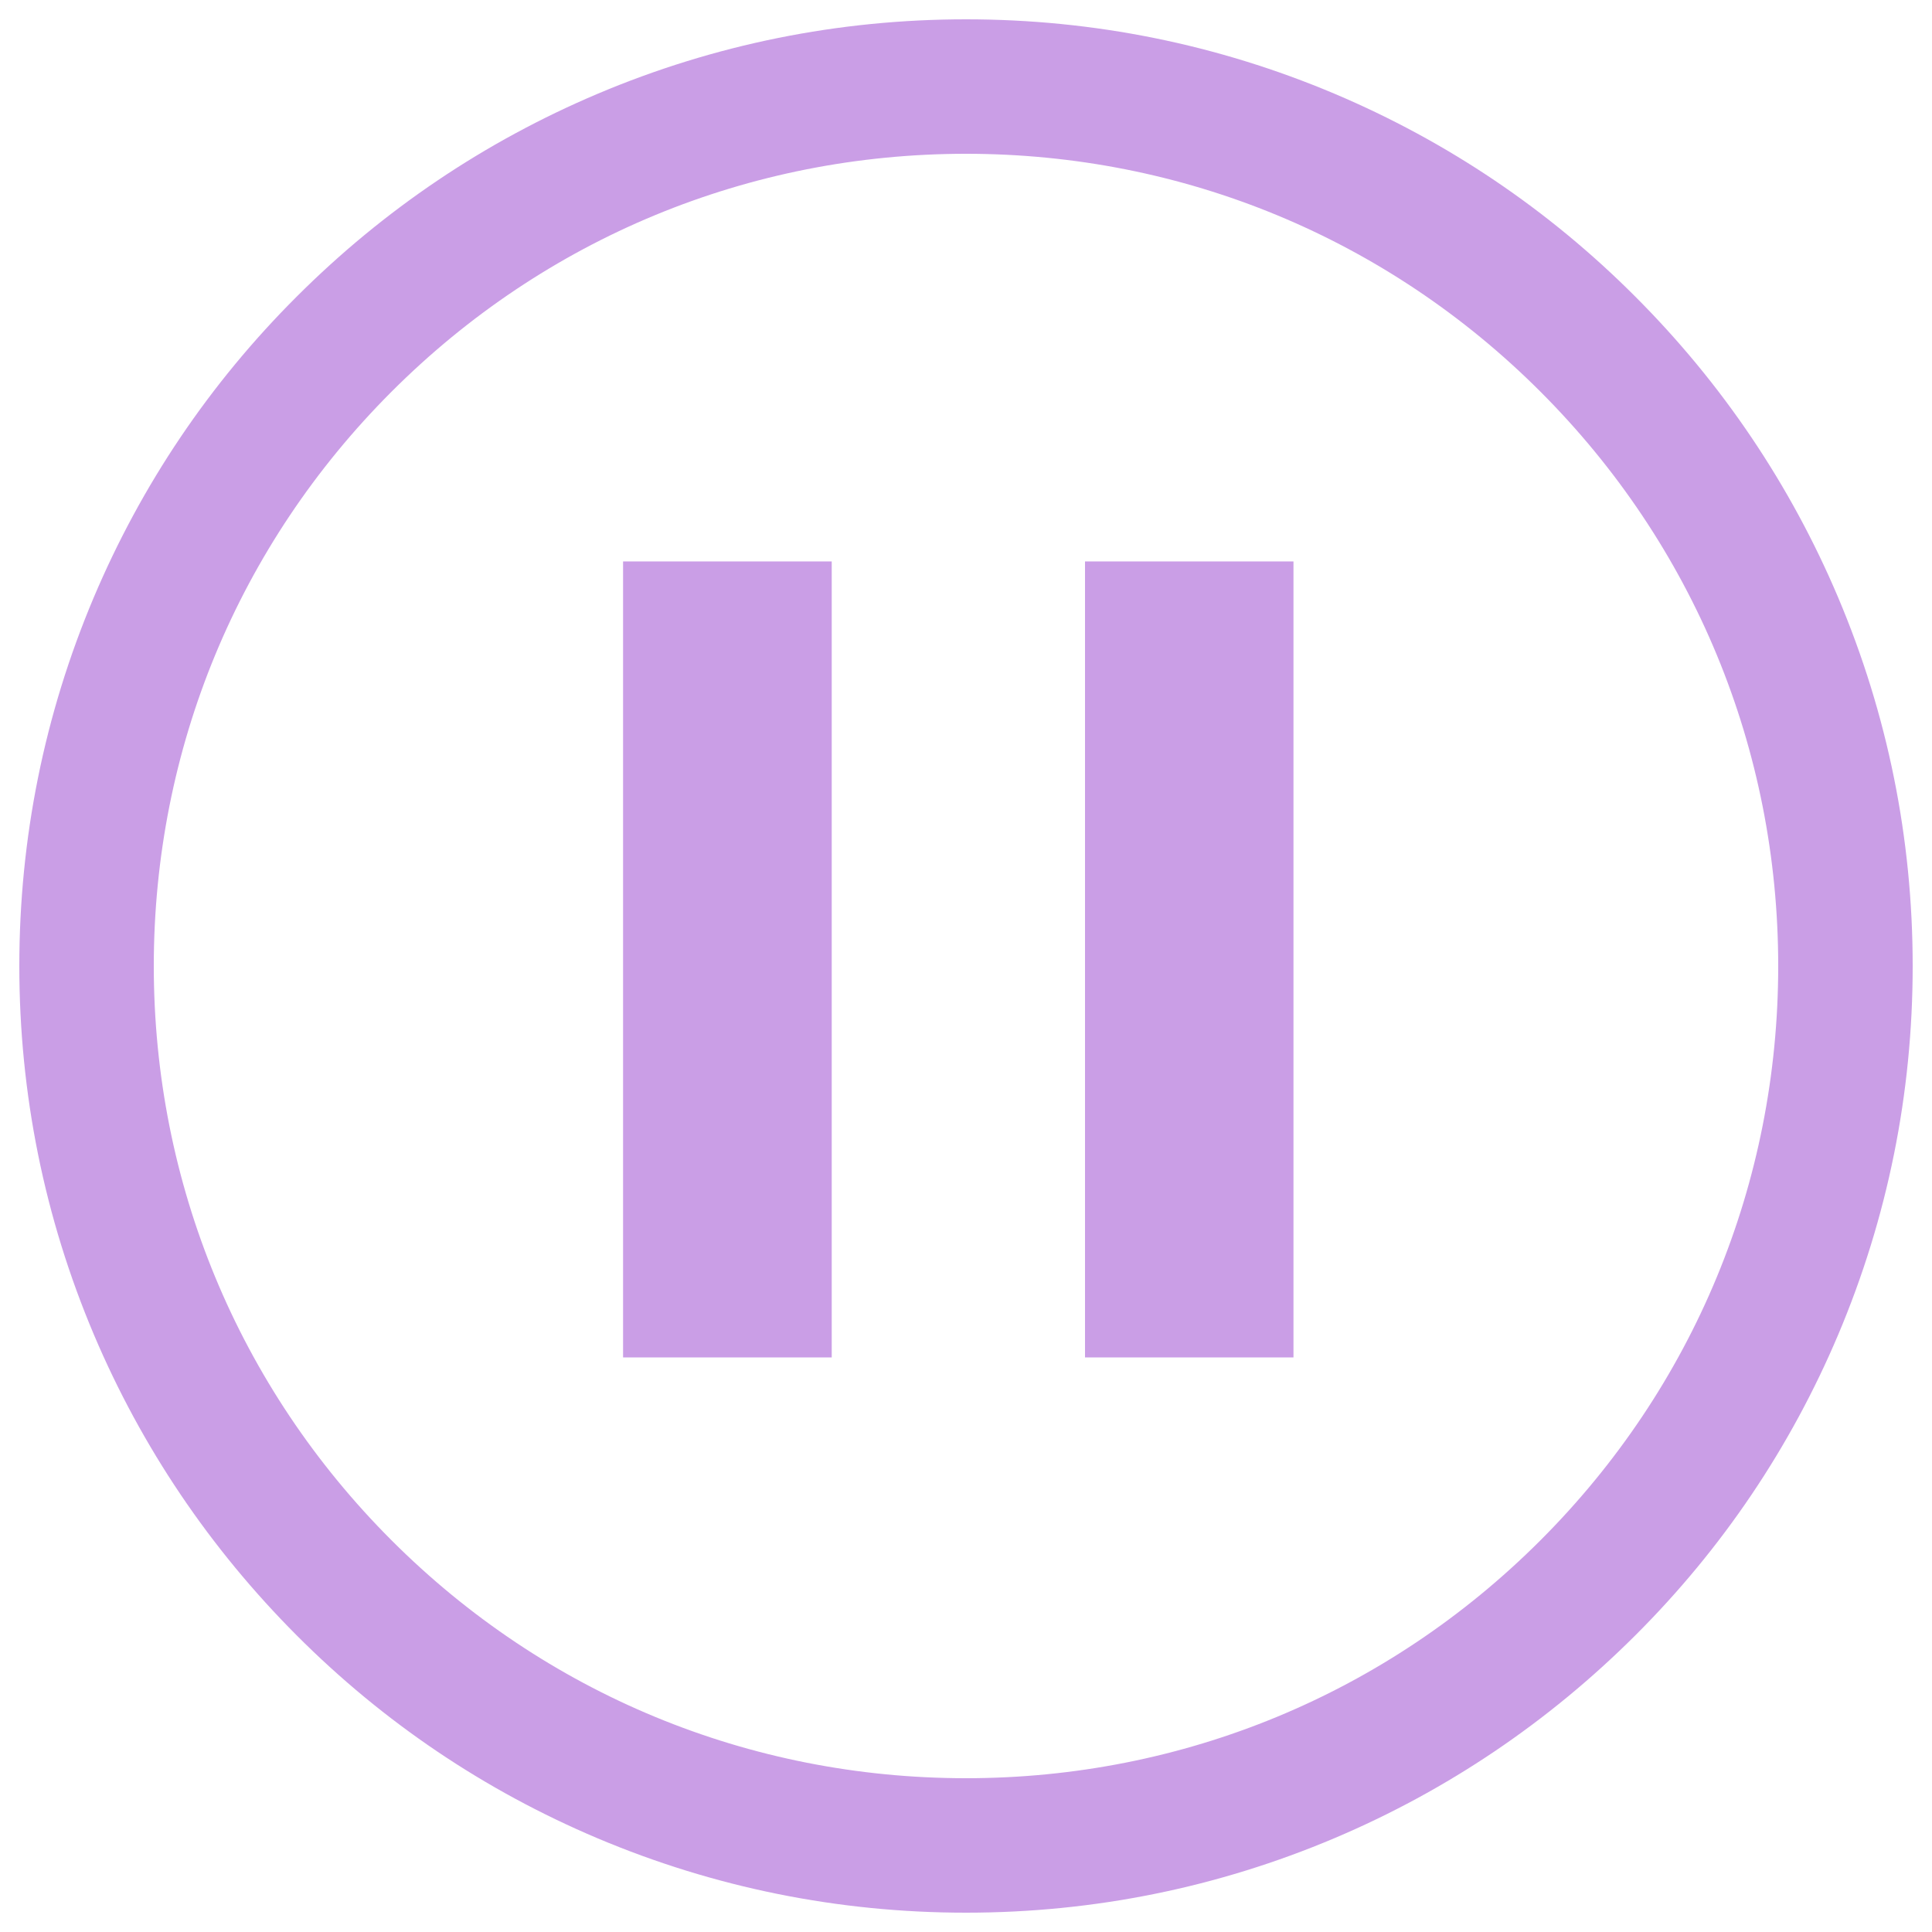
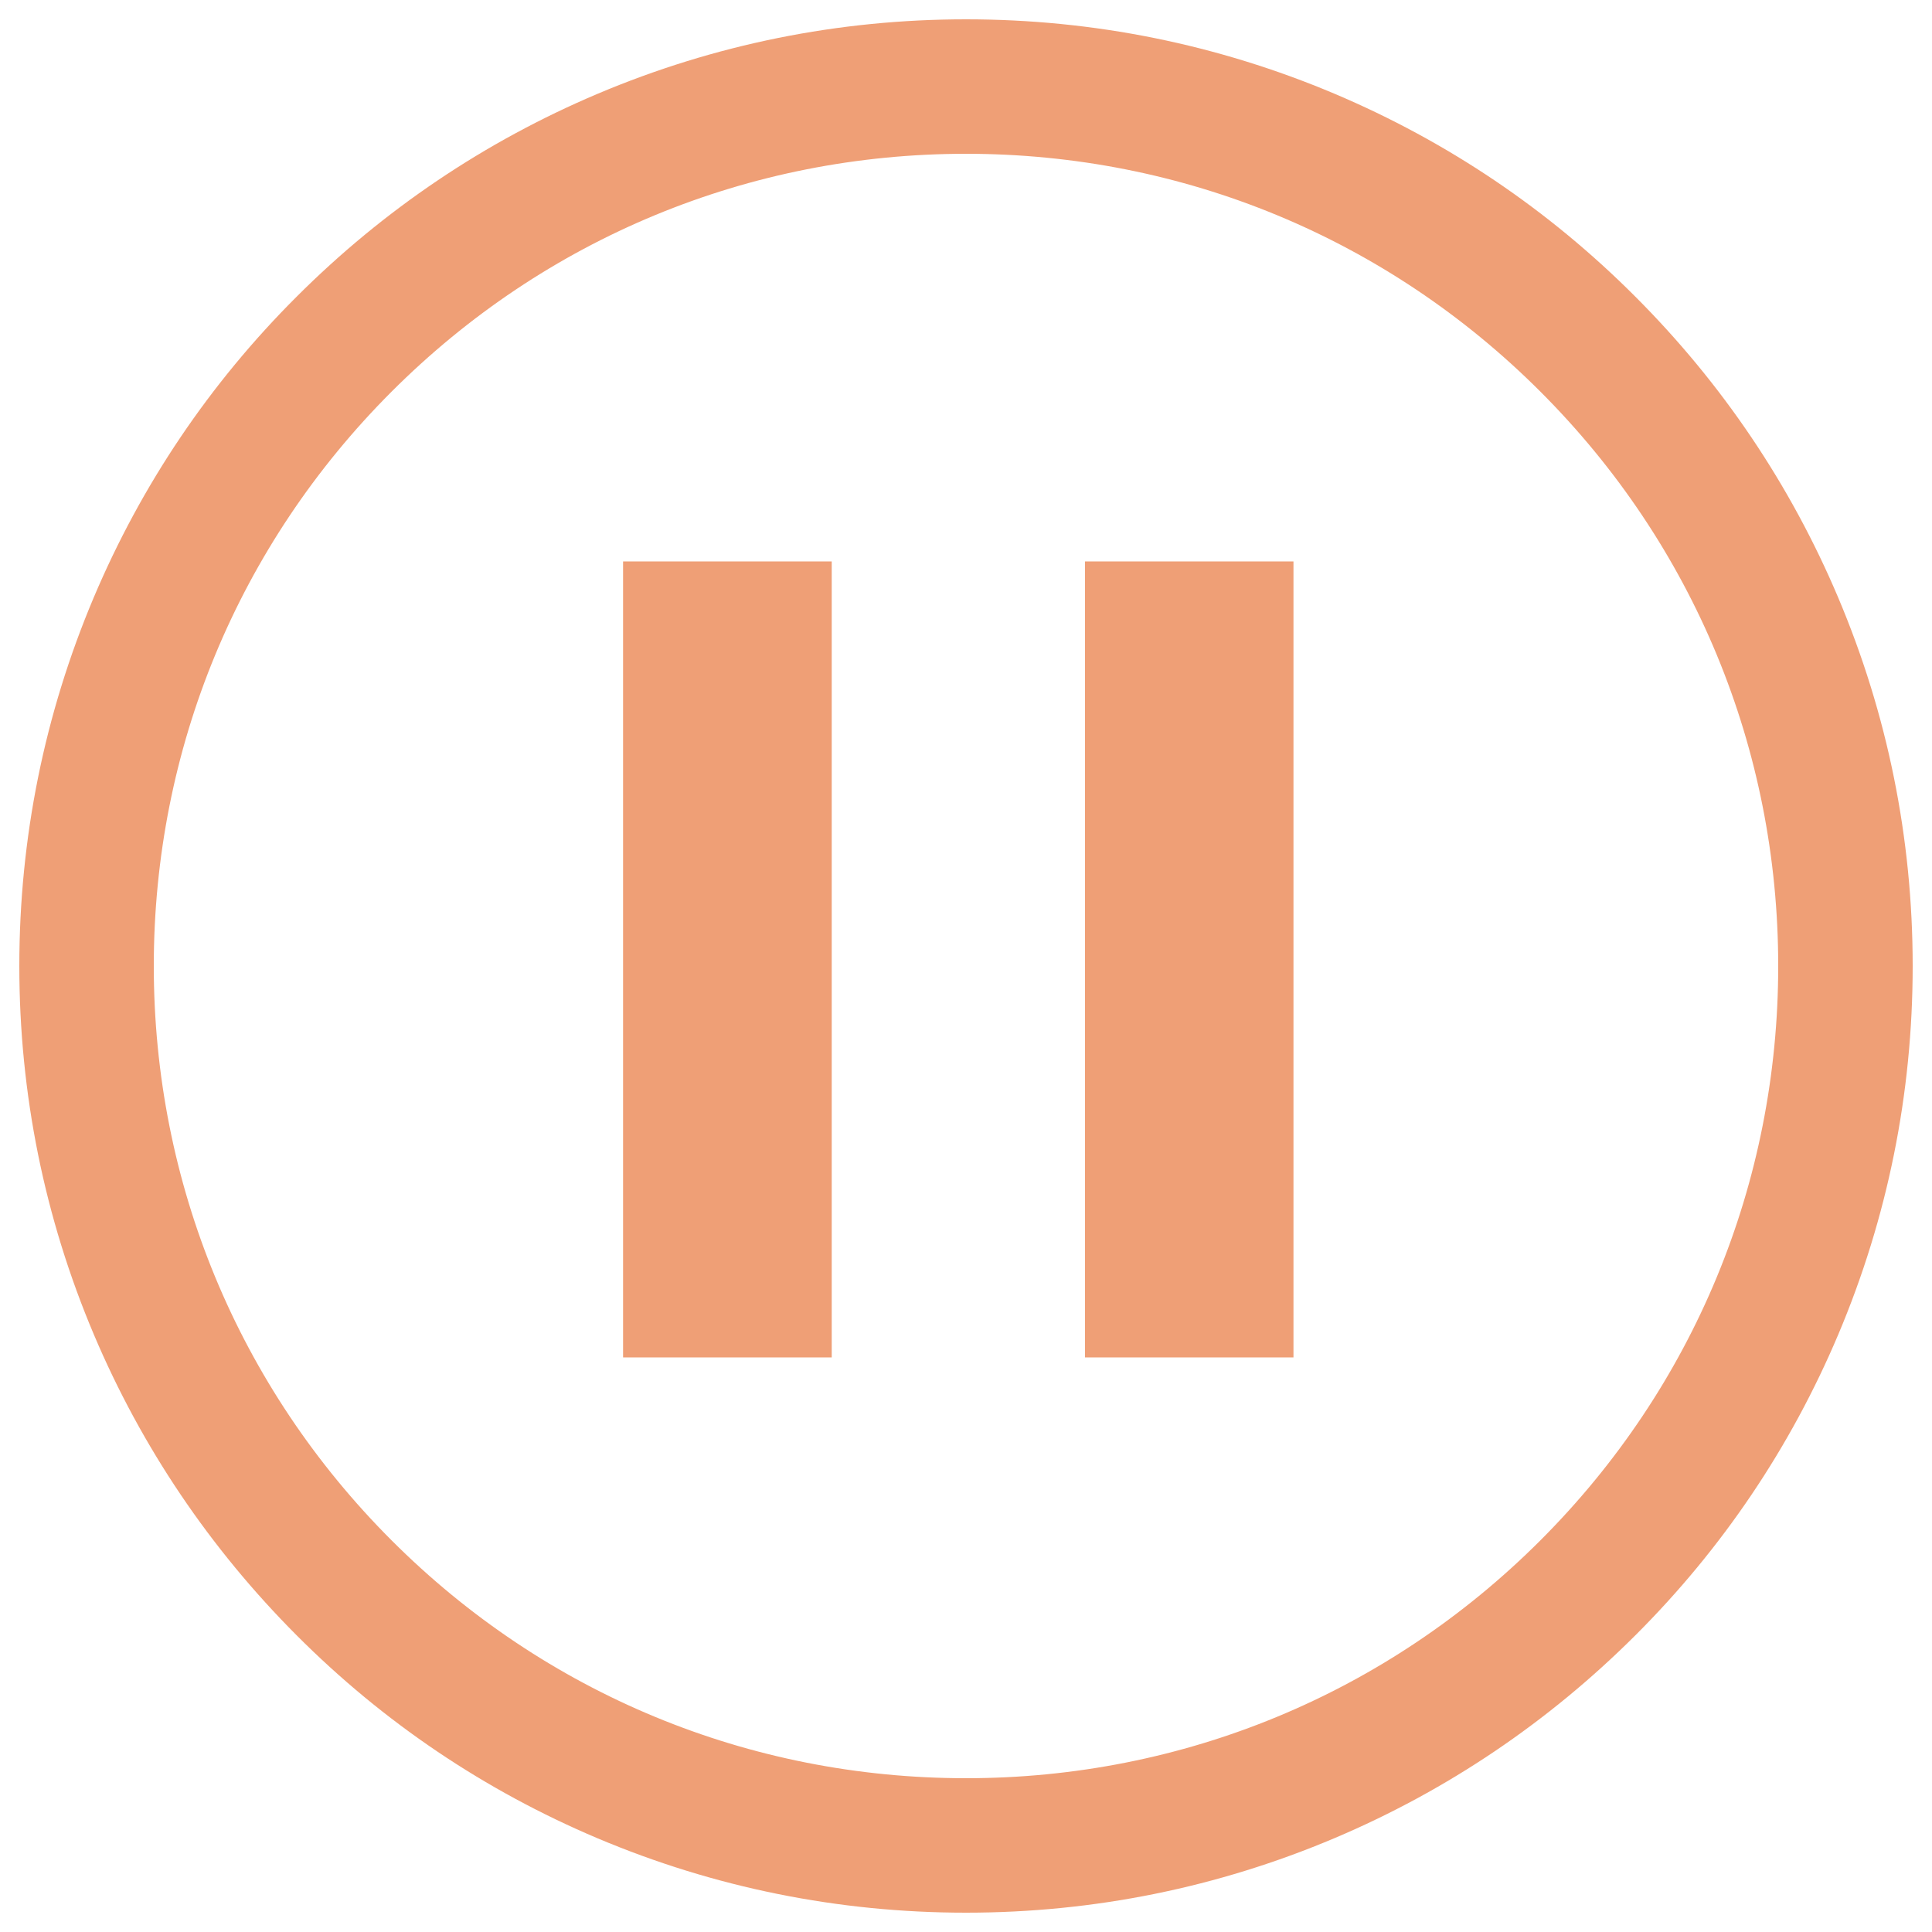
- <svg xmlns="http://www.w3.org/2000/svg" fill="#ca9ee6" version="1.1" x="0px" y="0px" viewBox="0 0 1000 1000" enable-background="new 0 0 1000 1000" xml:space="preserve">
+ <svg xmlns="http://www.w3.org/2000/svg" fill="#ef9f76" version="1.1" x="0px" y="0px" viewBox="0 0 1000 1000" enable-background="new 0 0 1000 1000" xml:space="preserve">
  <g>
    <path d="M500,990c-66.1,0-130.3-13-190.7-38.5c-58.4-24.7-110.8-60-155.7-105s-80.3-97.4-105-155.7C23,630.3,10,566.1,10,500c0-66.1,13-130.3,38.5-190.7c24.7-58.4,60-110.8,105-155.7c45-45,97.4-80.3,155.7-105C369.7,23,433.9,10,500,10c66.1,0,130.3,13,190.7,38.5c58.4,24.7,110.8,60,155.7,105c45,45,80.3,97.4,105,155.7C977,369.7,990,433.9,990,500c0,66.1-13,130.3-38.5,190.7c-24.7,58.4-60,110.8-105,155.7s-97.4,80.3-155.7,105C630.3,977,566.1,990,500,990z M500,79.6c-112.3,0-217.9,43.7-297.3,123.1C123.3,282.1,79.6,387.7,79.6,500s43.7,217.9,123.1,297.3c79.4,79.4,185,123.1,297.3,123.1c112.3,0,217.9-43.7,297.3-123.1c79.4-79.4,123.1-185,123.1-297.3s-43.7-217.9-123.1-297.3C717.9,123.3,612.3,79.6,500,79.6z" />
    <path d="M322.5,290.6h108v412h-108V290.6z" />
    <path d="M561.6,290.6h107.9v412H561.6V290.6z" />
  </g>
</svg>
